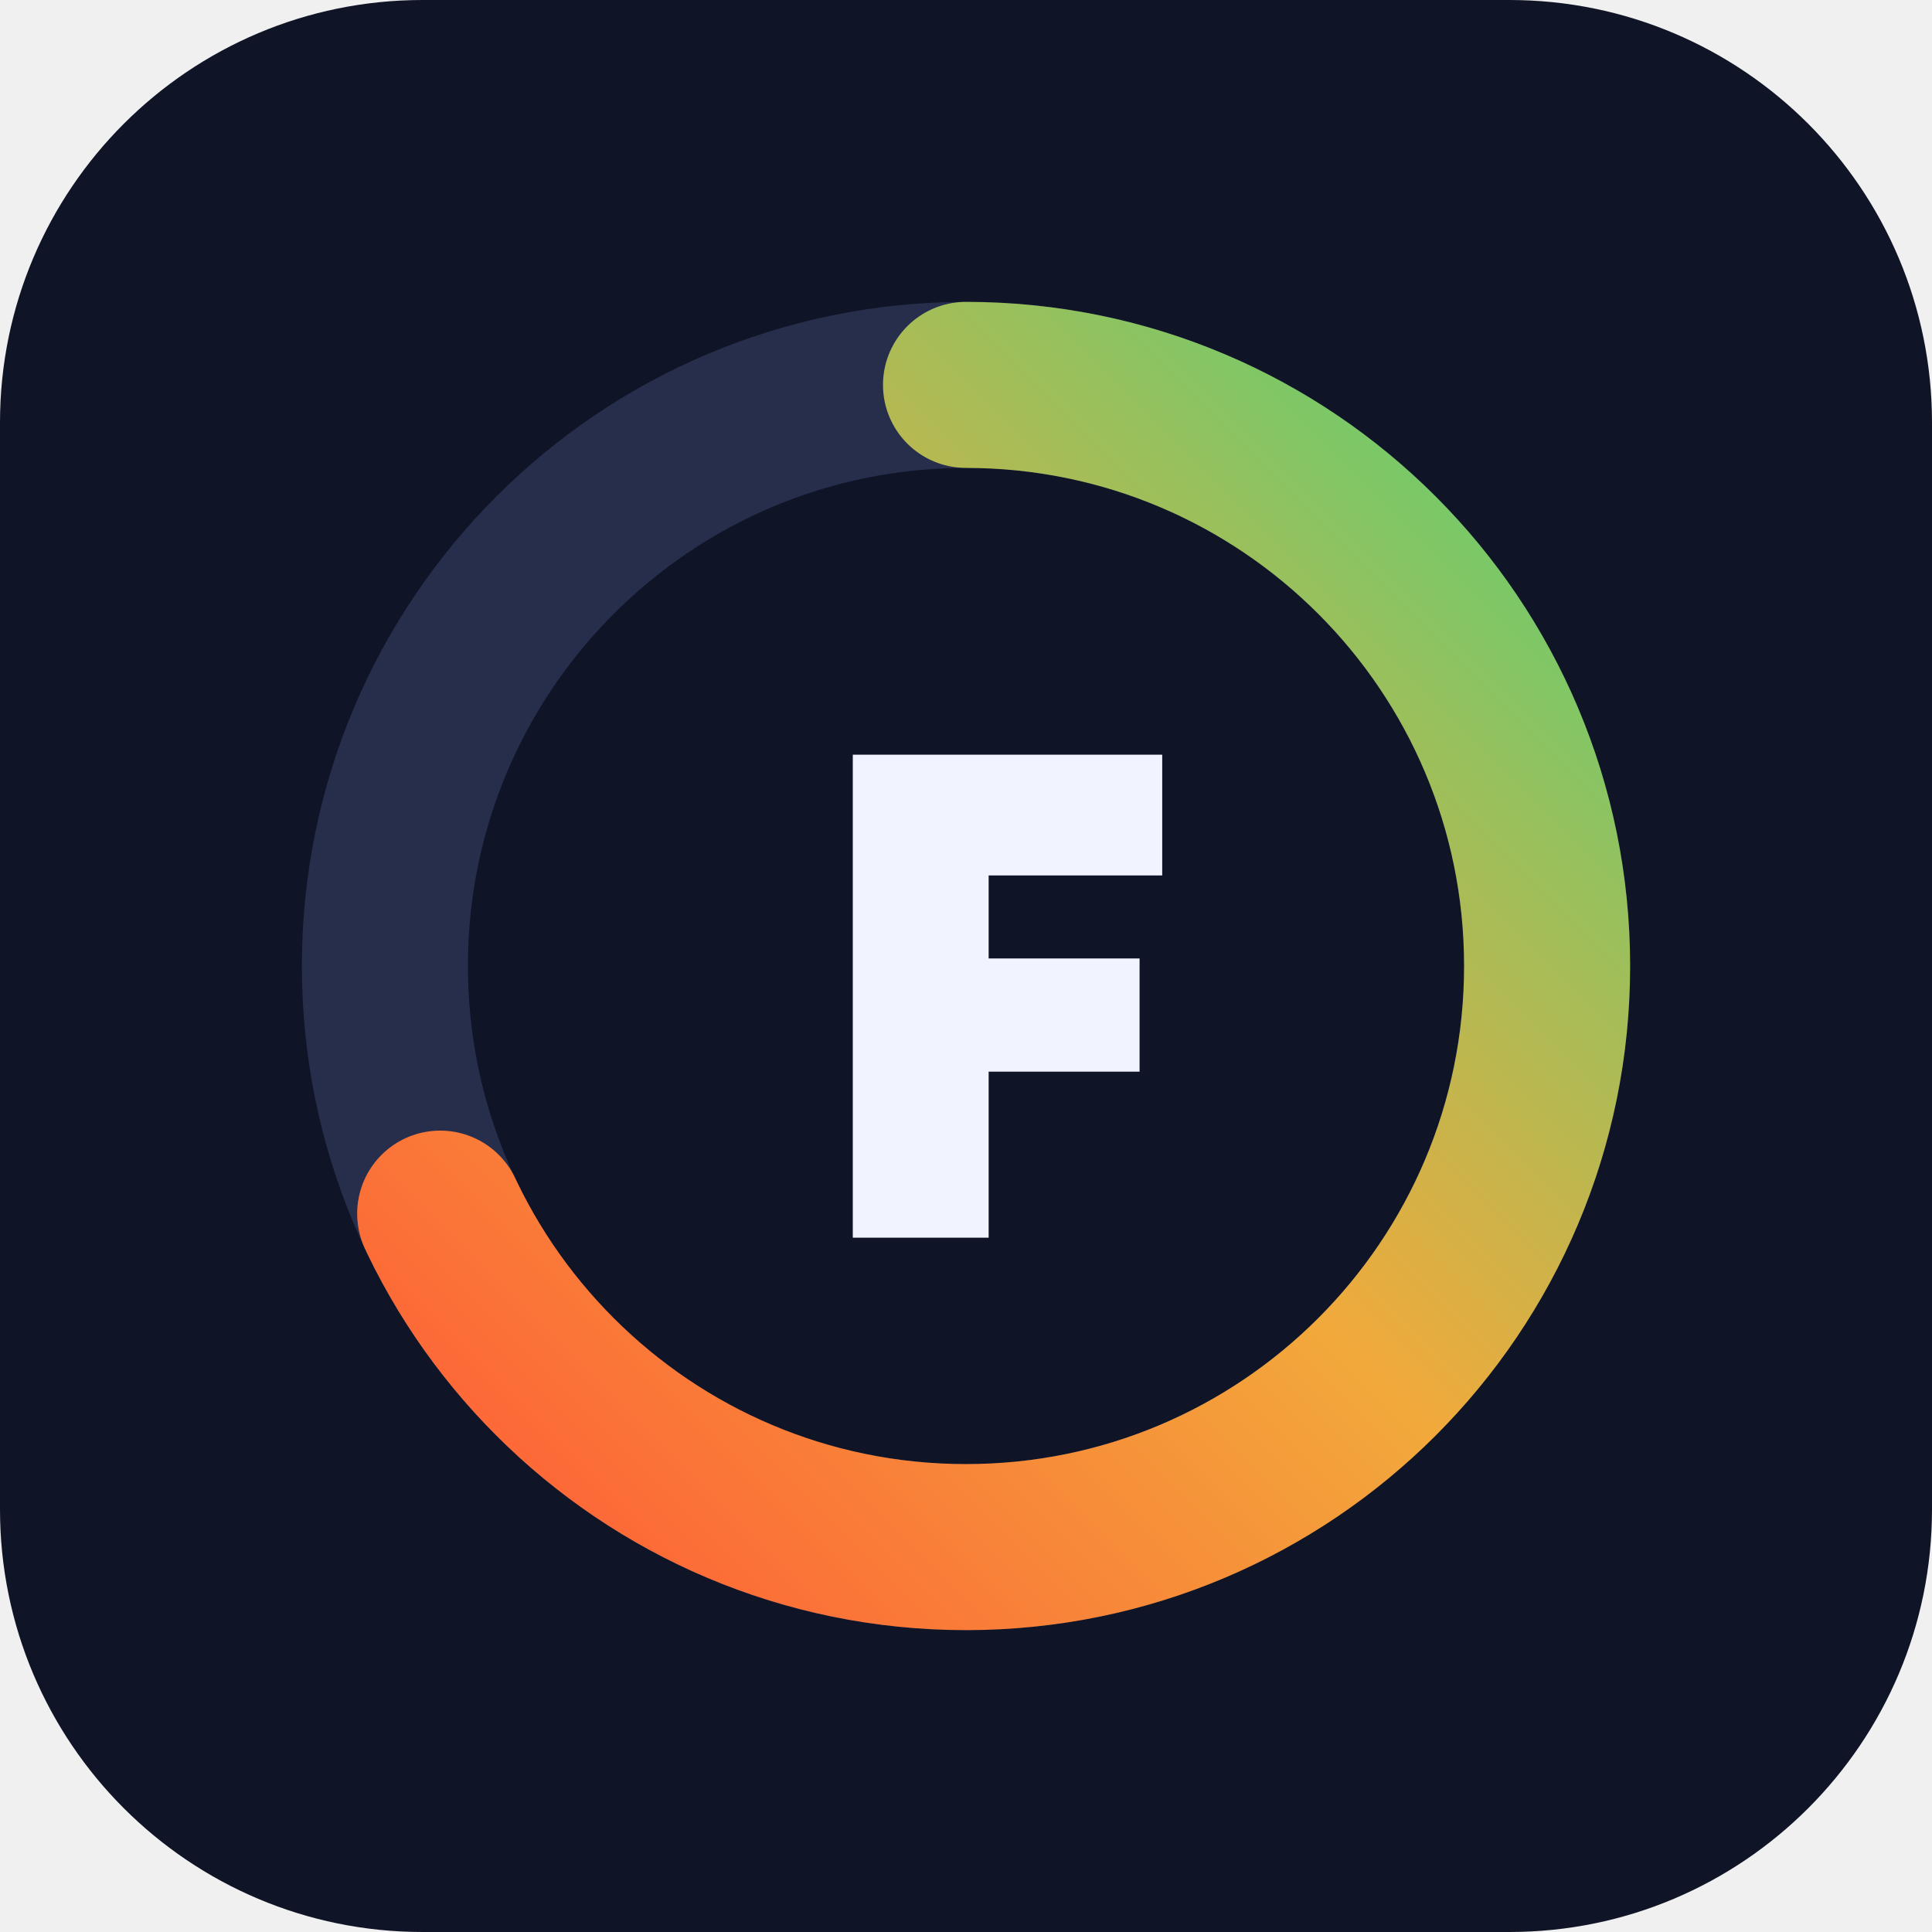
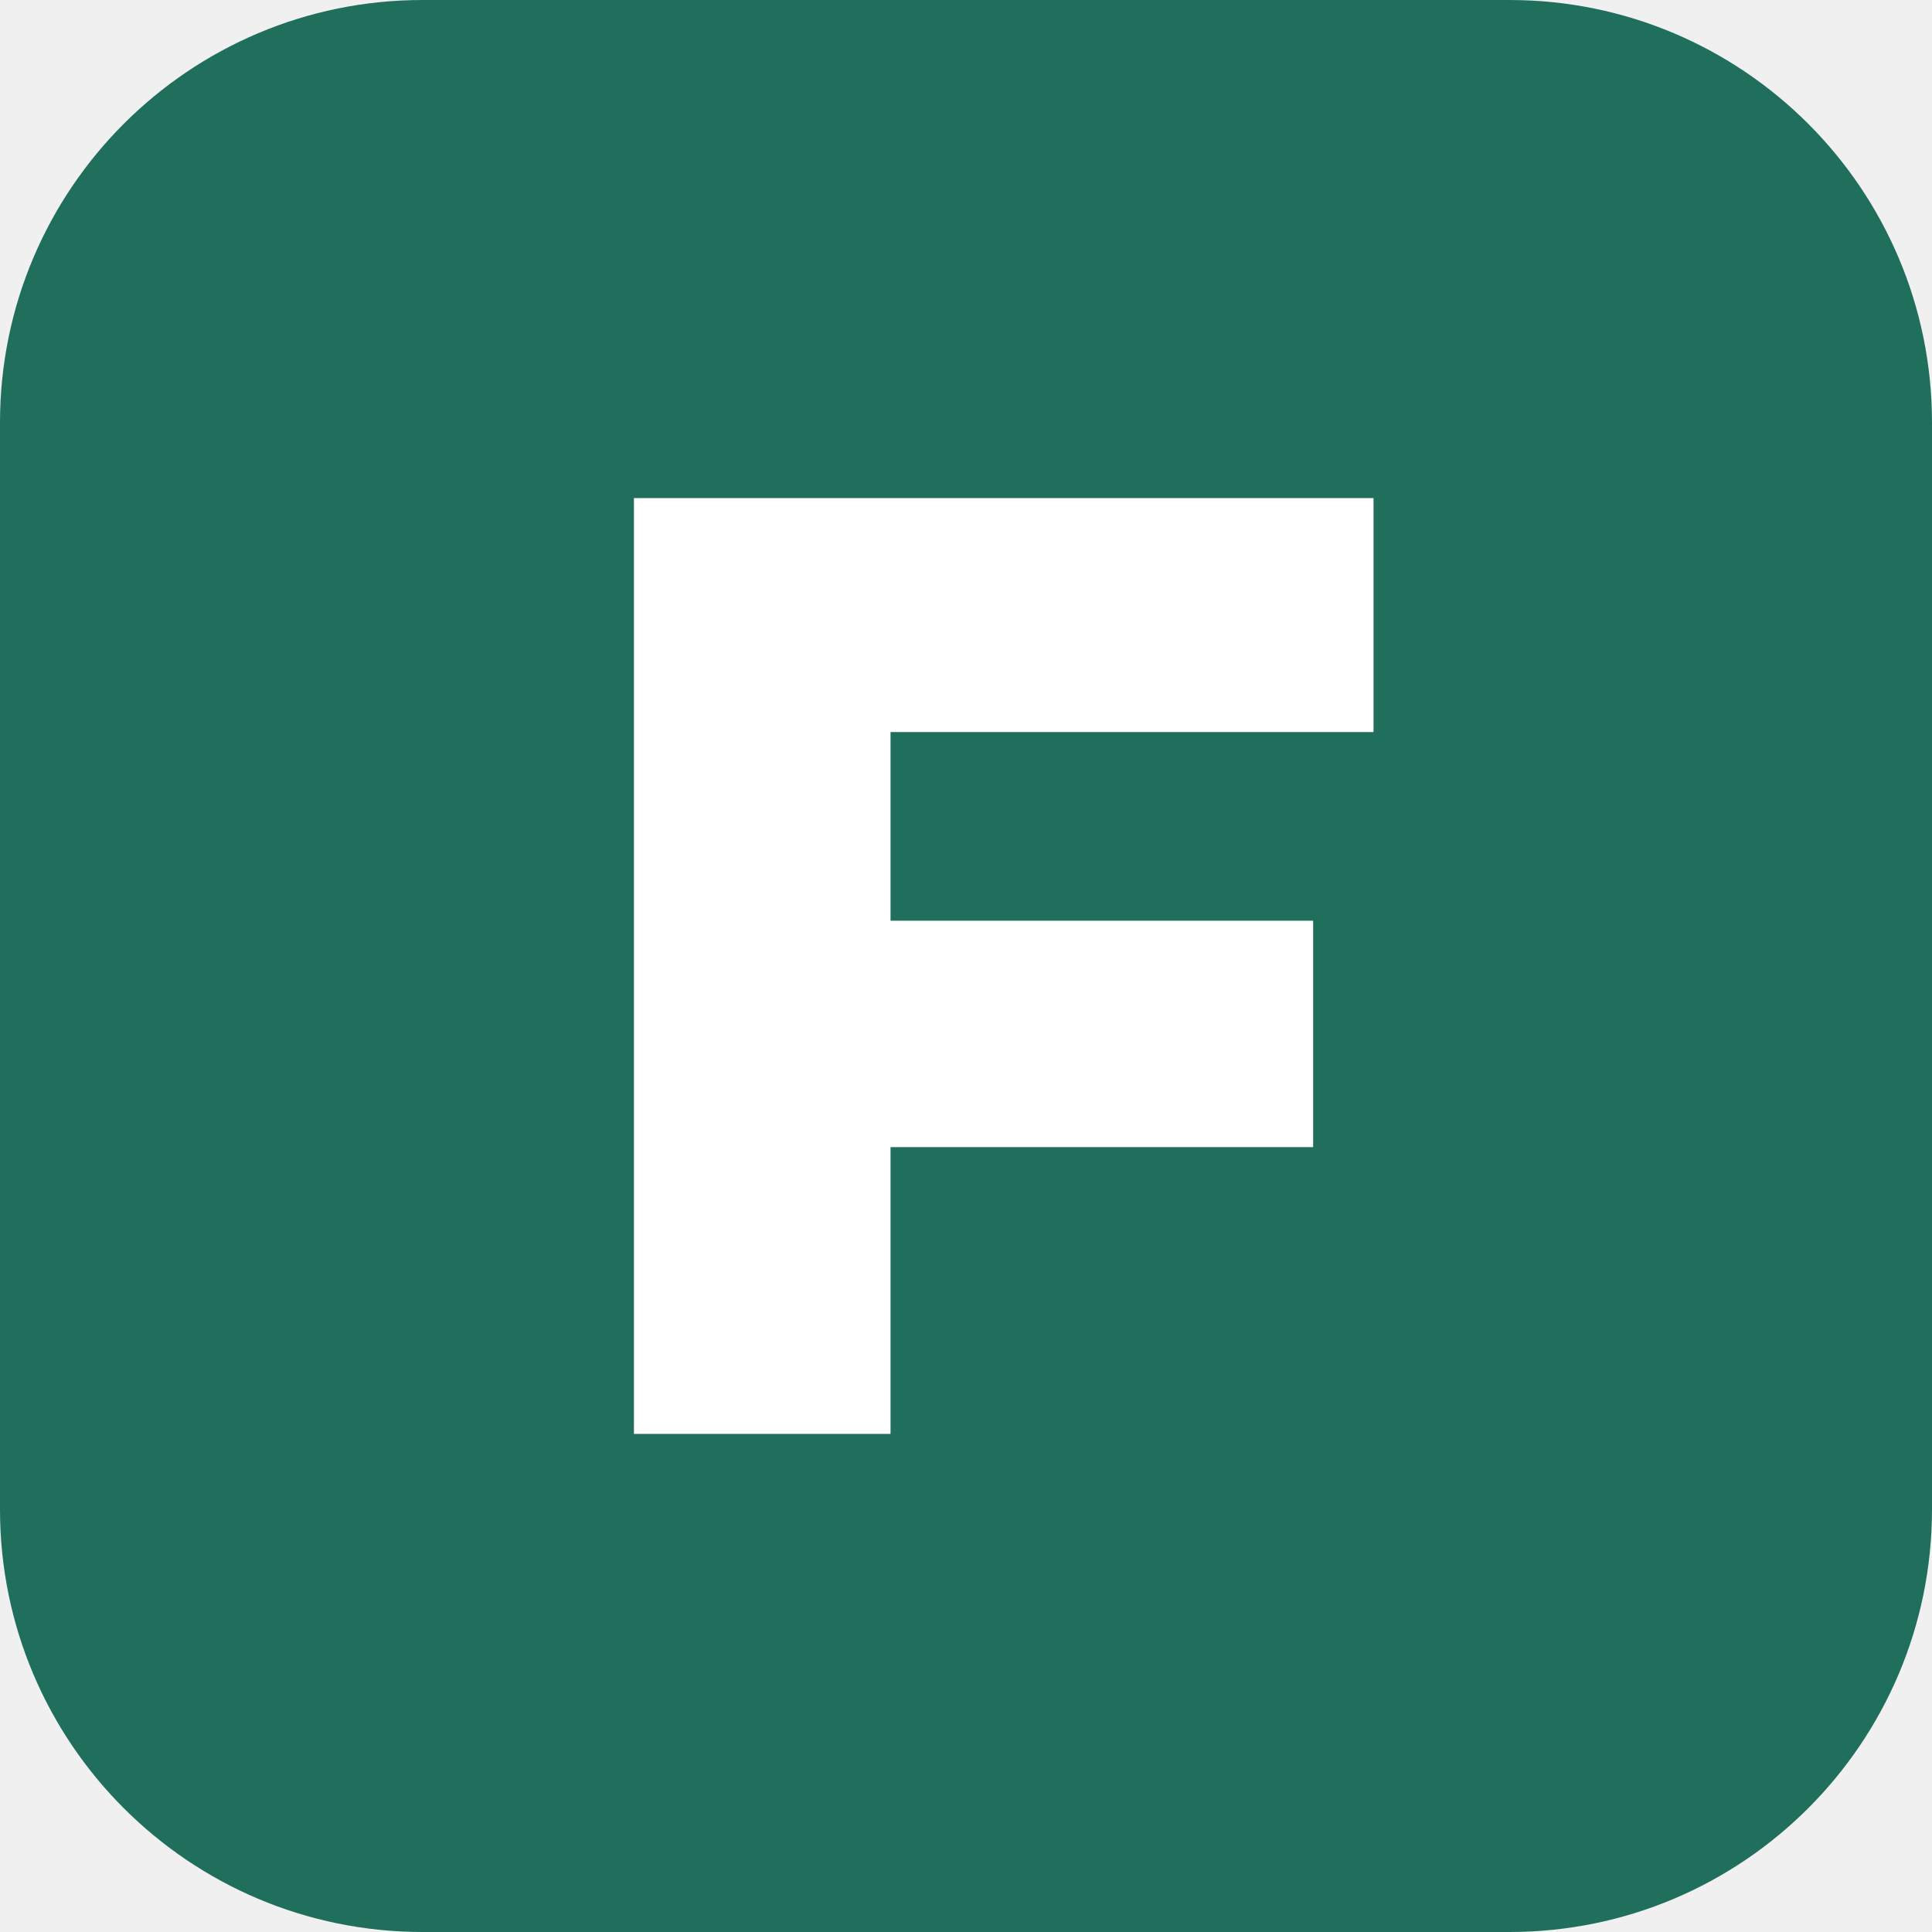
<svg xmlns="http://www.w3.org/2000/svg" viewBox="0 0 512 512">
-   <defs>
-     <linearGradient id="g" x1="0" y1="0" x2="1" y2="1">
-       <stop offset="0" stop-color="#ff5a36" />
-       <stop offset=".5" stop-color="#f2a93b" />
-       <stop offset="1" stop-color="#5fcf72" />
-     </linearGradient>
-   </defs>
-   <rect width="512" height="512" rx="112" fill="#0f1426" />
-   <circle cx="256" cy="256" r="154" fill="none" stroke="#262e4c" stroke-width="44" />
-   <circle cx="256" cy="256" r="154" fill="none" stroke="url(#g)" stroke-width="44" stroke-linecap="round" stroke-dasharray="968" stroke-dashoffset="310" transform="rotate(-90 256 256)" />
-   <path d="M226 200h82v32h-46v22h40v30h-40v44h-36z" fill="#f1f4ff" />
+   <rect width="512" height="512" rx="112" fill="#1f6f5c" />
+   <path d="M168 132h196v62H236v50h112v60H236v76h-68z" fill="#ffffff" />
</svg>
